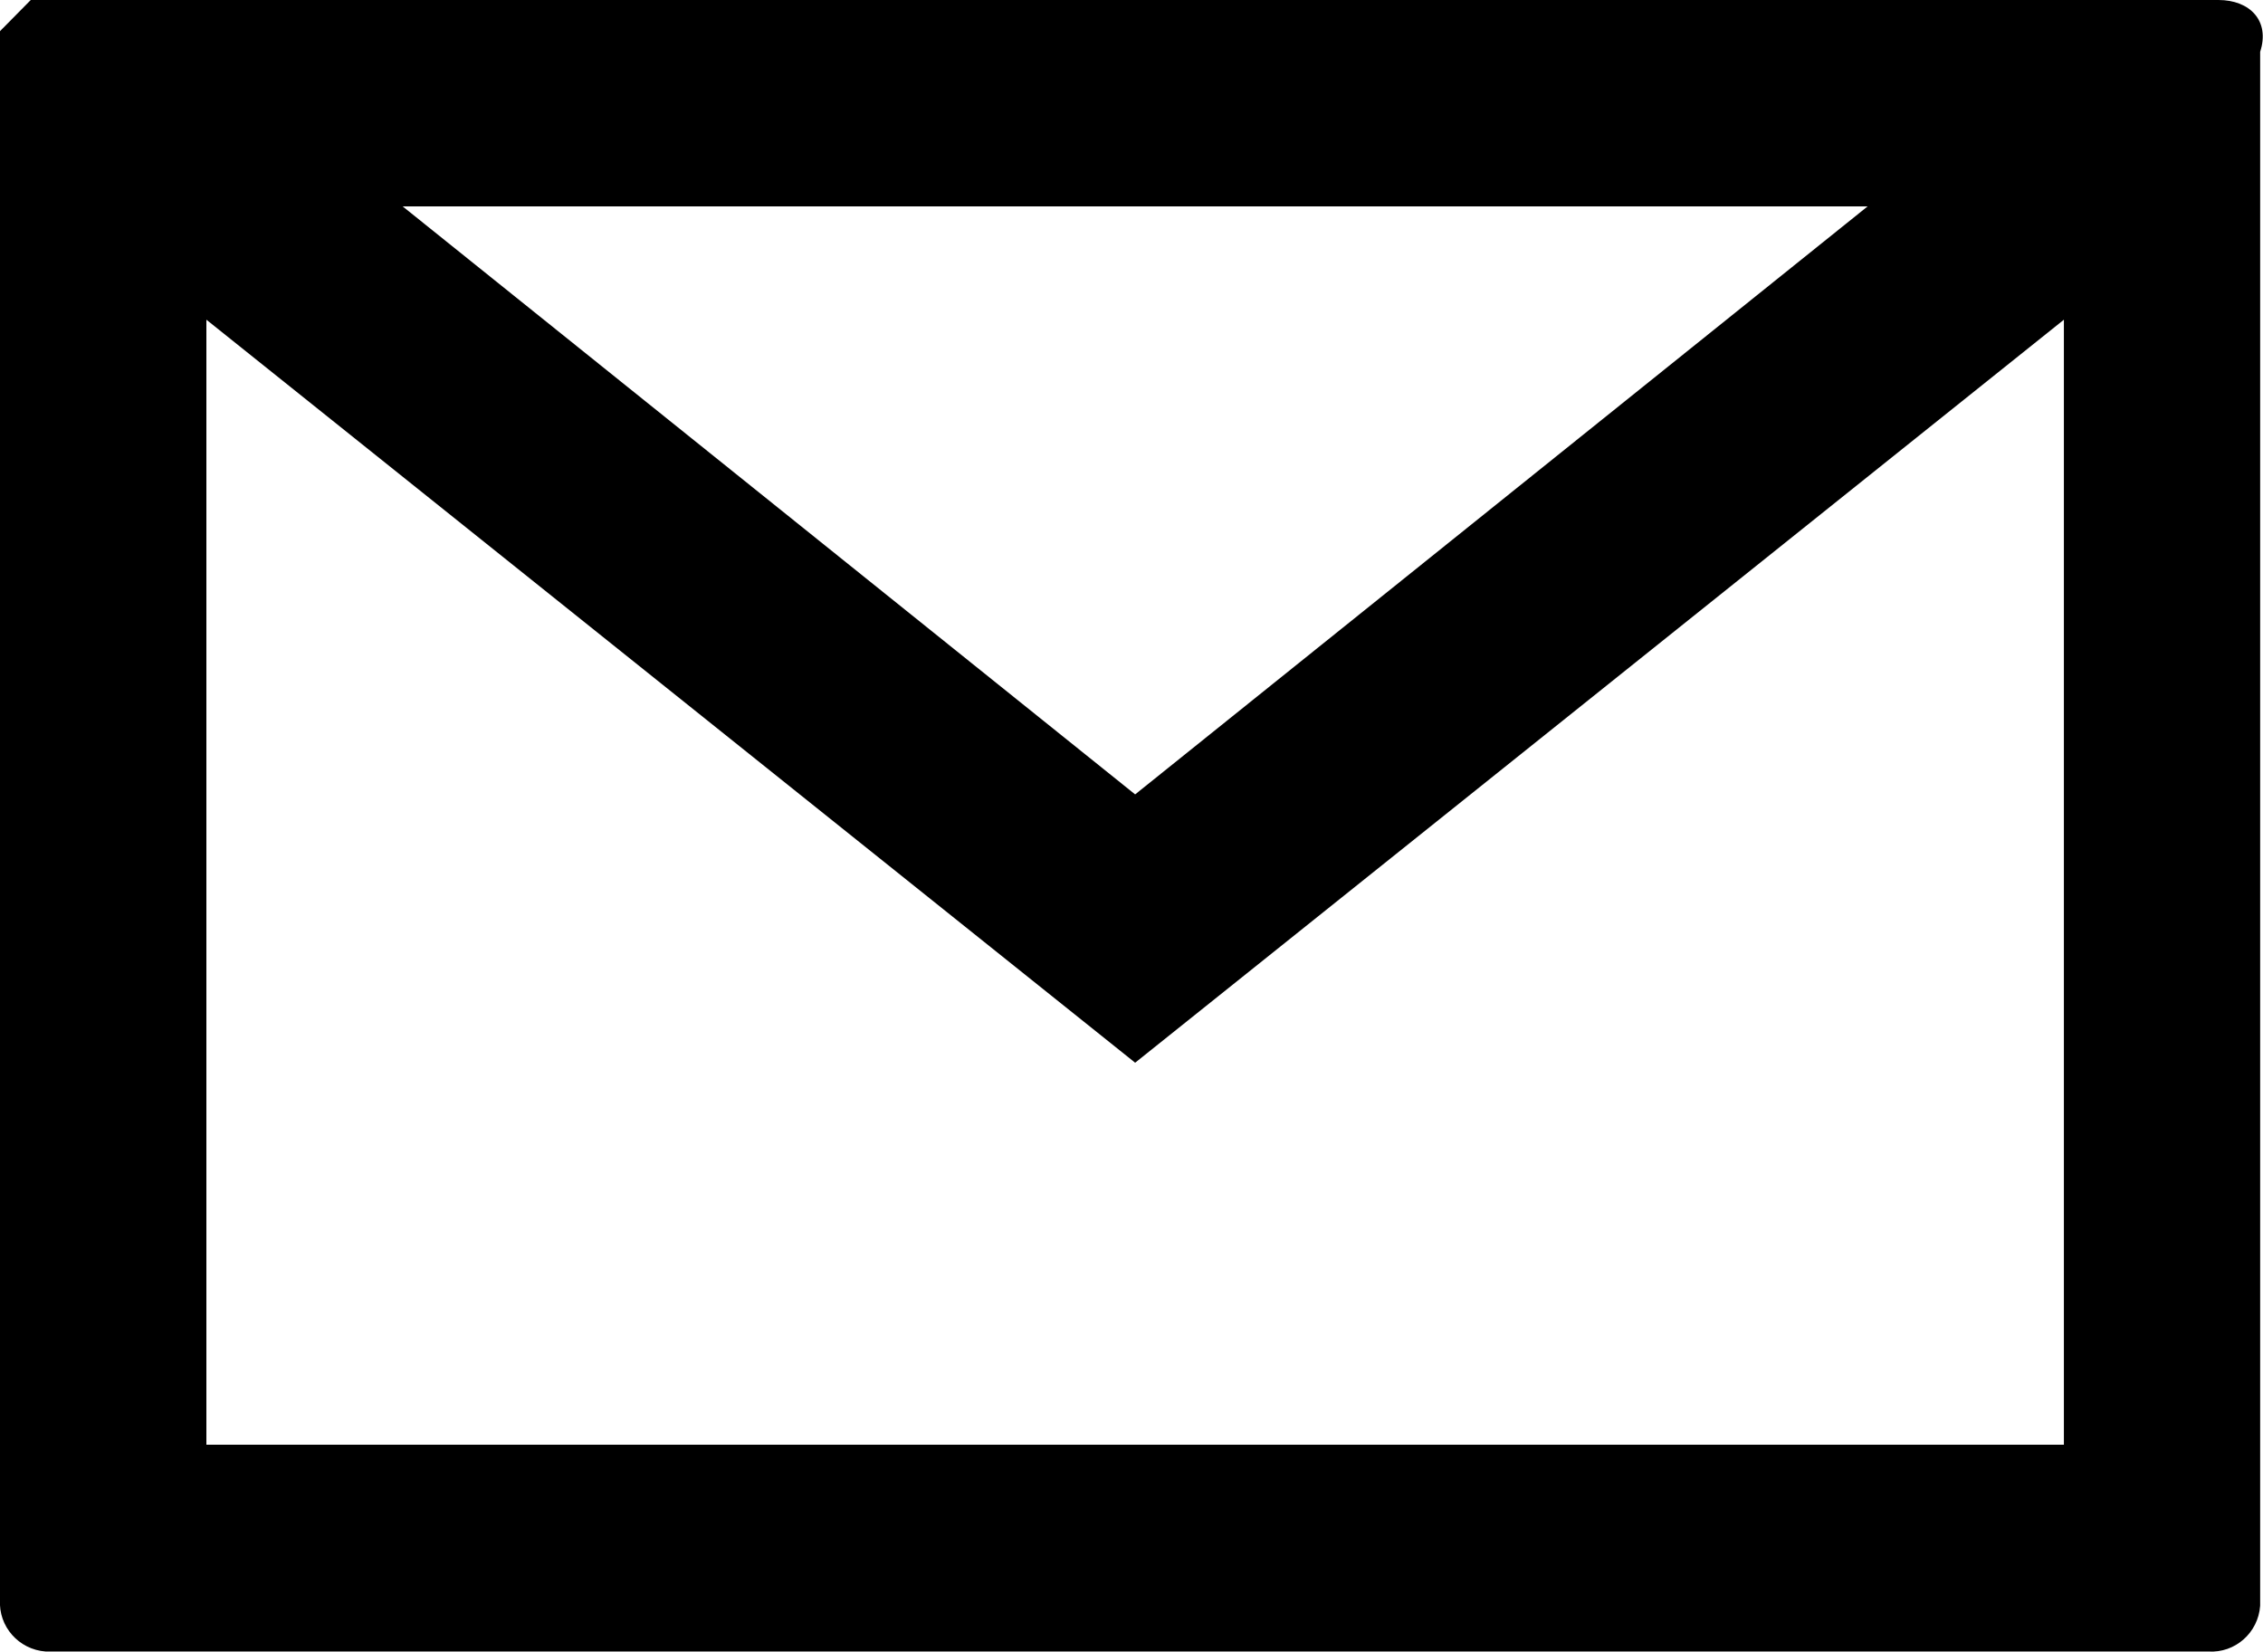
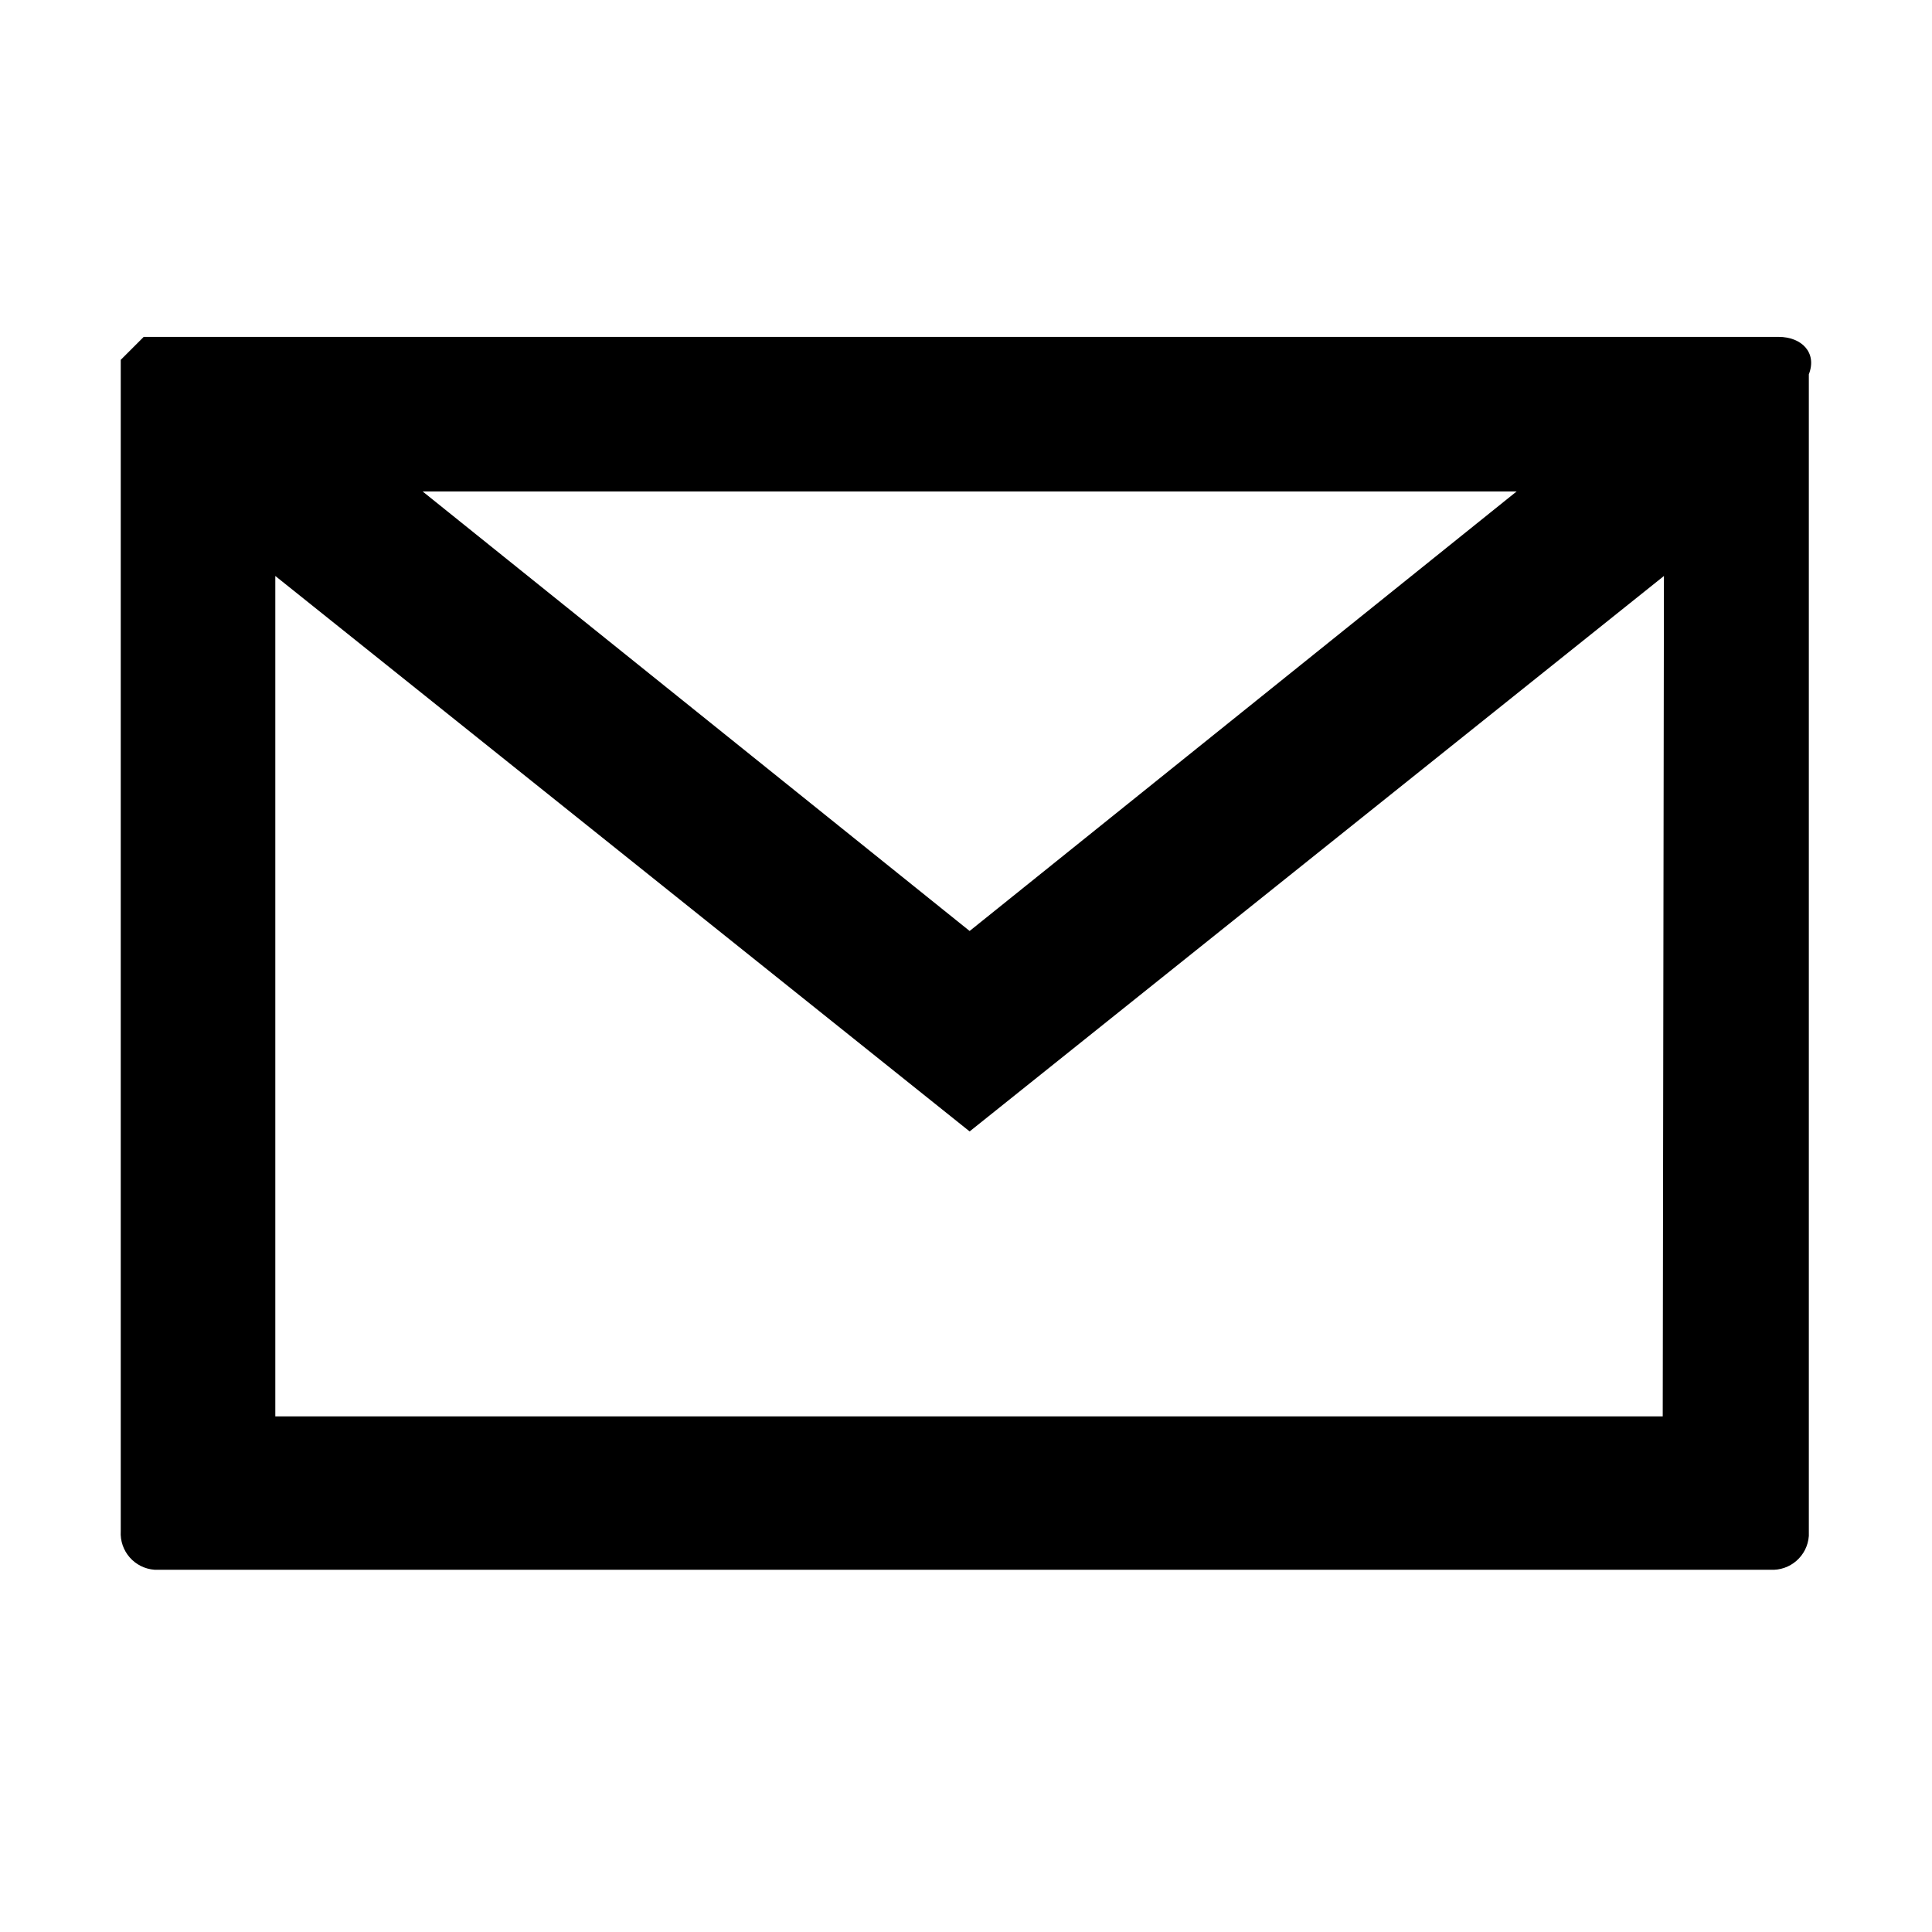
- <svg xmlns="http://www.w3.org/2000/svg" version="1.1" id="Layer_1" x="0px" y="0px" width="559.2px" height="408.1px" viewBox="26.5 192 559.2 408.1" enable-background="new 26.5 192 559.2 408.1" xml:space="preserve">
-   <g transform="translate(950 1130)">
-     <path d="M-375.3-938h-540.6l-7.6,7.7v387.6c-0.4,6.6,4.6,12.3,11.3,12.8c0.5,0,1,0,1.5,0h532.9c6.6,0.4,12.3-4.6,12.8-11.3   c0-0.5,0-1,0-1.5v-382.5C-362.5-932.9-367.6-938-375.3-938z M-462-887l-181,145.3L-824-887H-462z M-413.5-581h-459v-278L-643-675.4   L-413.5-859V-581z" />
-   </g>
+ <svg xmlns="http://www.w3.org/2000/svg" viewBox="0 0 160 160">
+   <path d="M147.3,27.9H11.9L10,29.8v97a3.02,3.02,0,0,0,2.8,3.2H146.6a3.02,3.02,0,0,0,3.2-2.8V31C150.5,29.2,149.2,27.9,147.3,27.9ZM125.6,40.7,80.3,77.1,35,40.7Zm12.1,76.6H22.8V47.7l57.5,46,57.5-46-.1,69.6Z" />
</svg>
